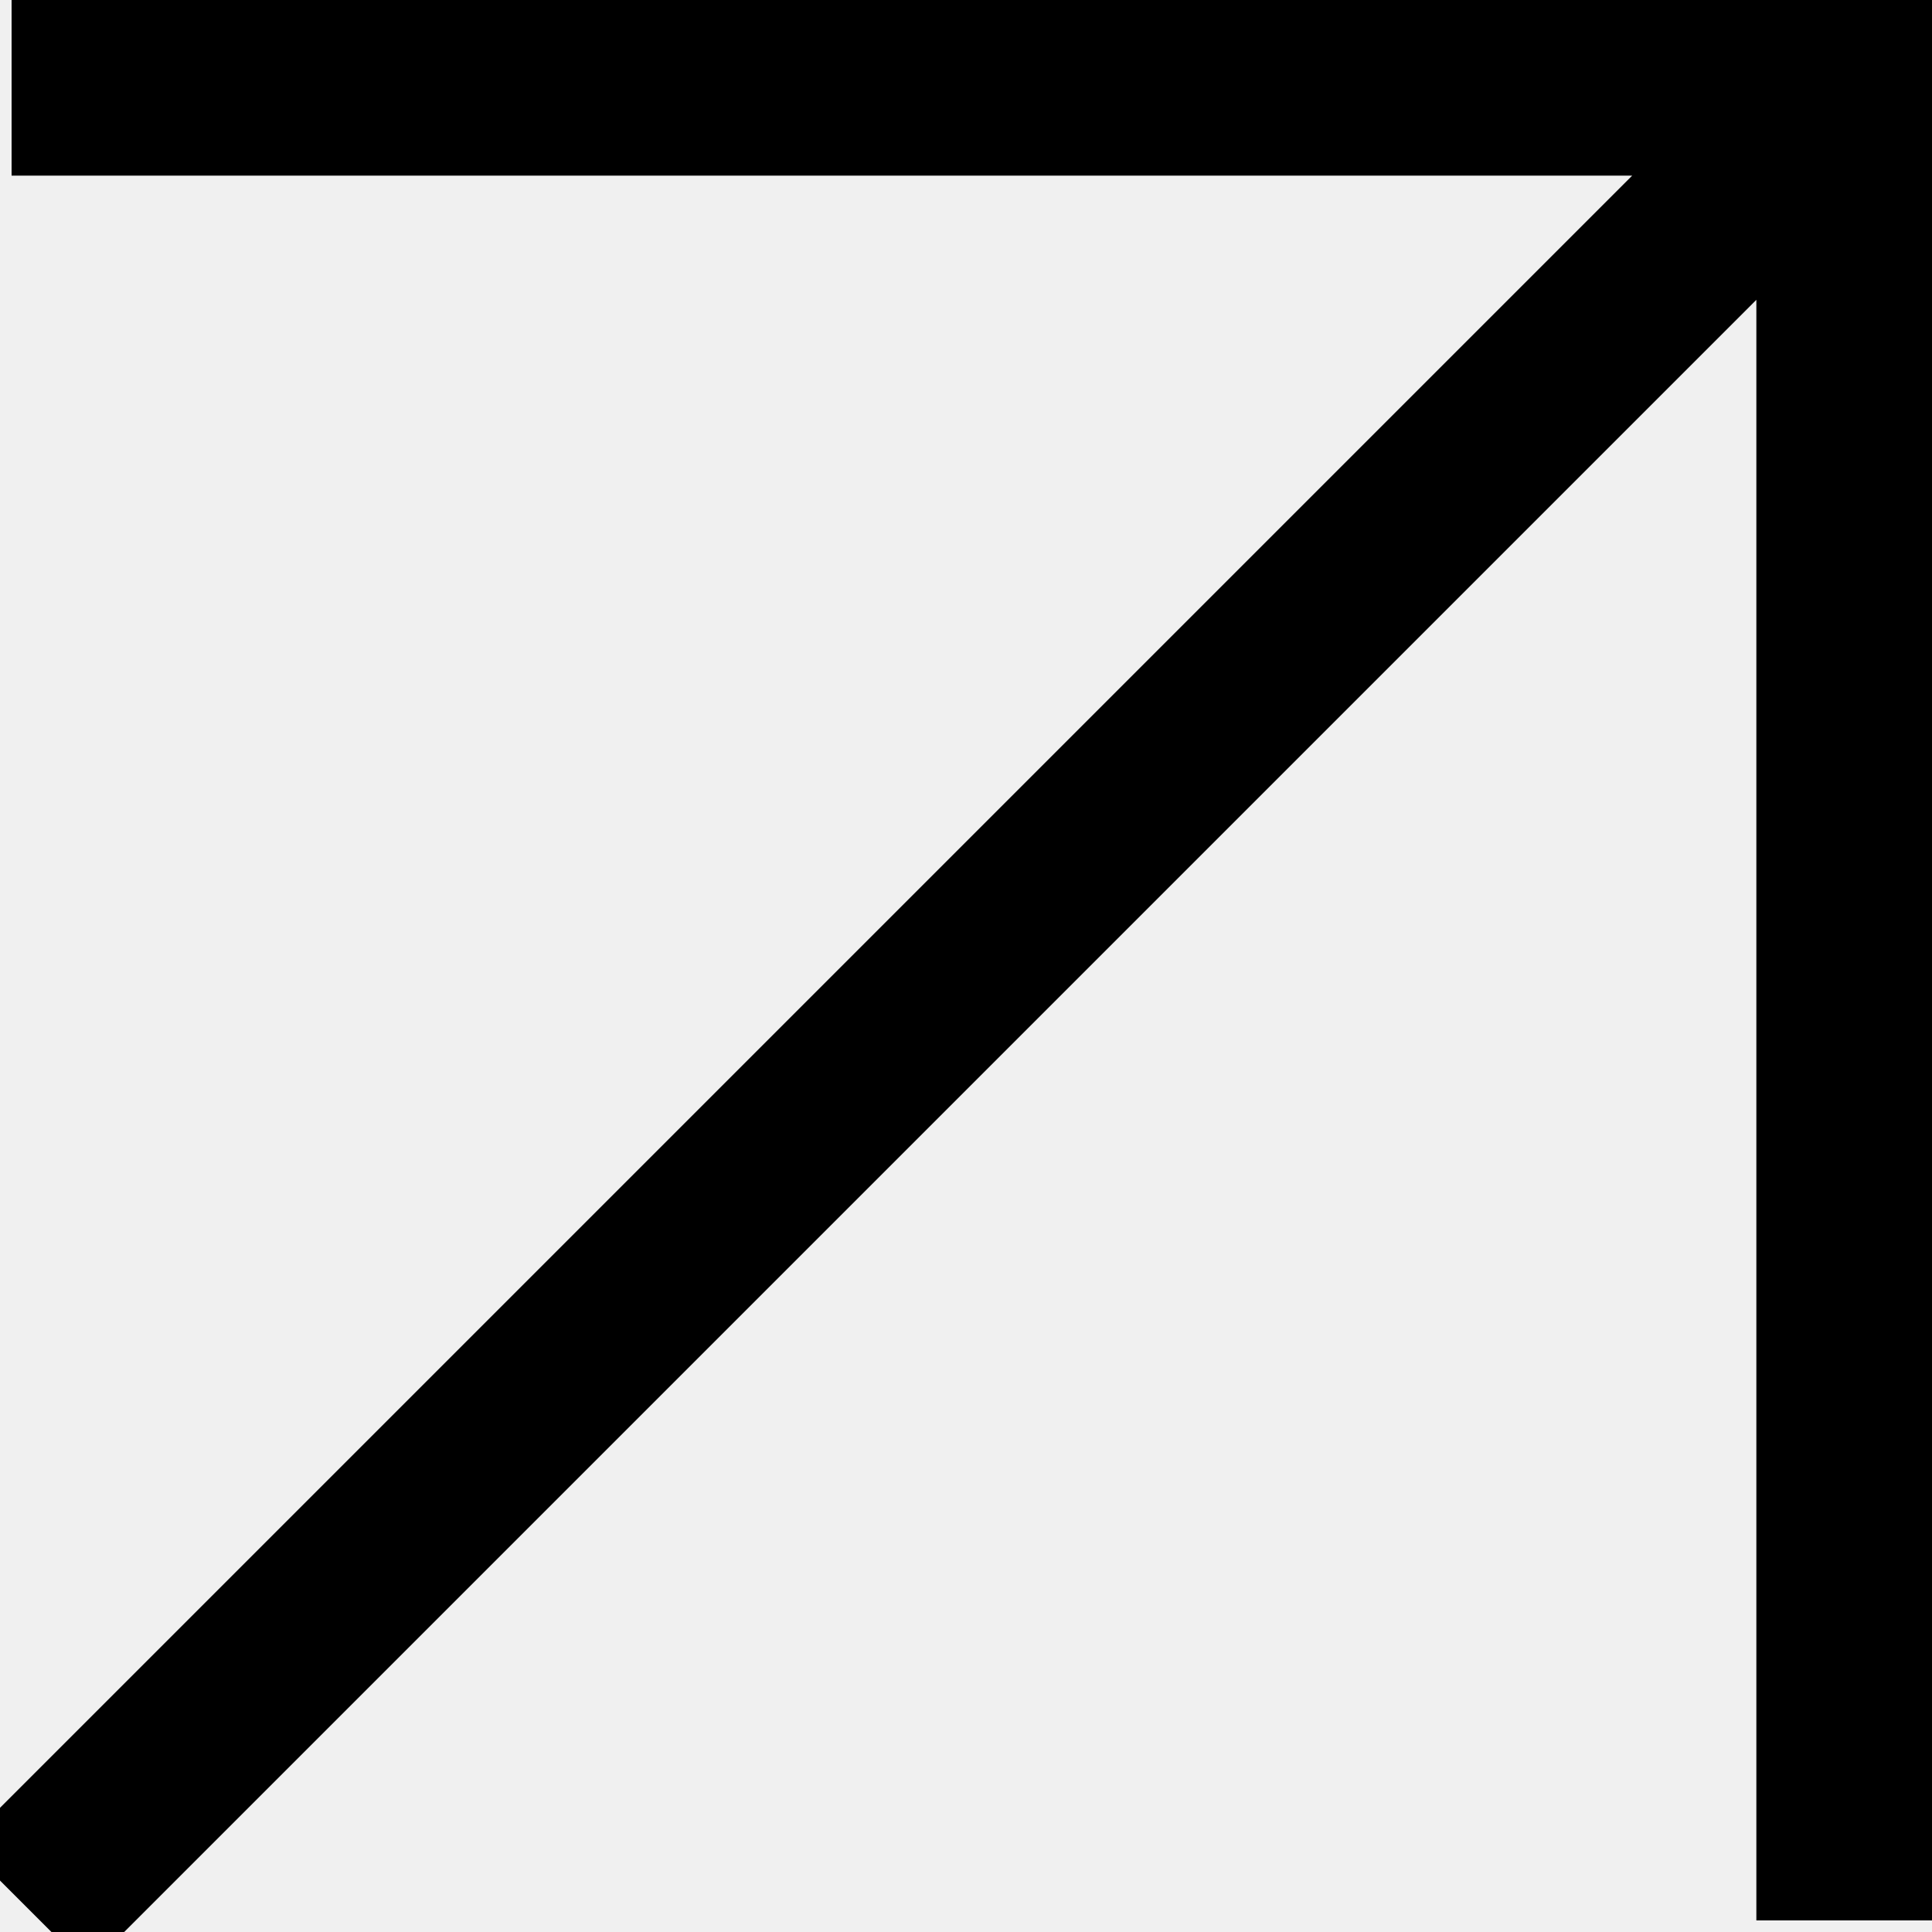
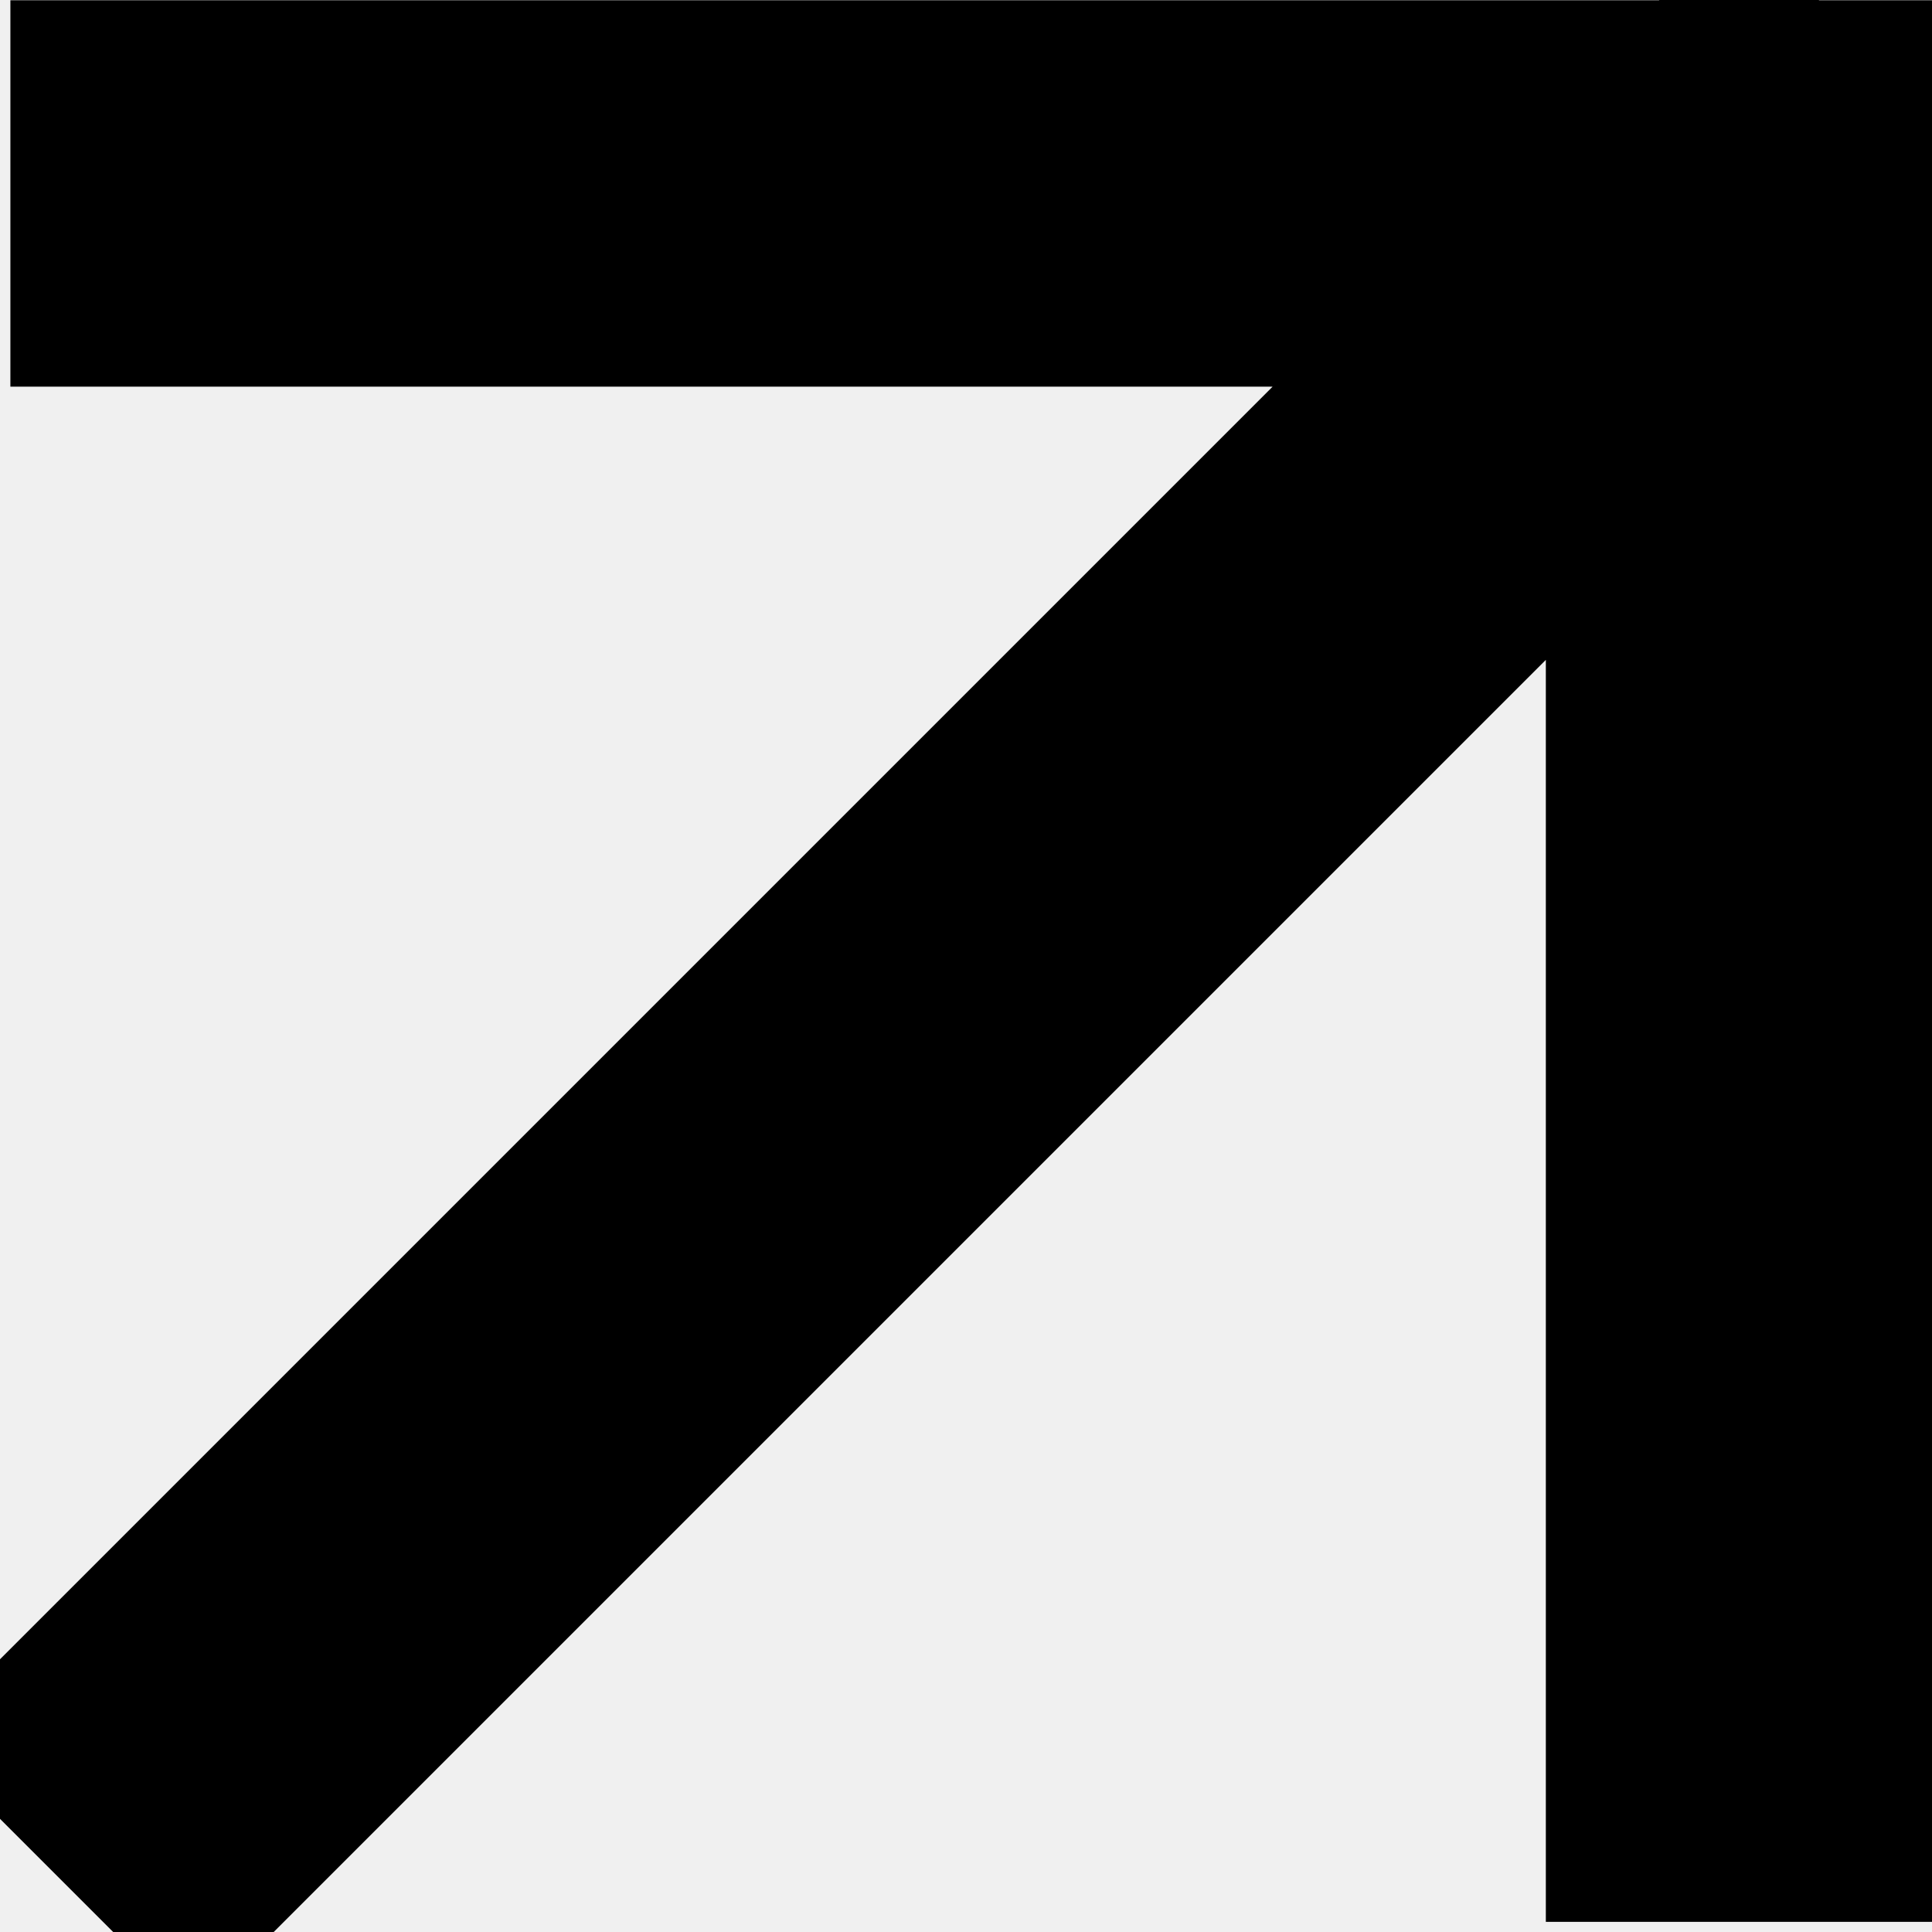
- <svg xmlns="http://www.w3.org/2000/svg" width="22" height="22" fill="none" viewBox="0 0 22 22">
-   <g clip-path="url(#a)">
-     <path stroke="currentColor" stroke-linecap="square" stroke-width="2" d="M1 21 21 1m0 0H1.132M21 1v19.868" />
-   </g>
-   <defs>
-     <clipPath id="a">
-       <path fill="#fff" d="M0 0h22v22H0z" />
-     </clipPath>
-   </defs>
+ <svg xmlns="http://www.w3.org/2000/svg" width="8" height="8" viewBox="0 0 8 8" fill="none">
+   <path d="M0.801 7.201L7.201 0.801M7.201 0.801H0.843M7.201 0.801V7.158" stroke="currentColor" stroke-width="1.6" stroke-linecap="square" stroke-linejoin="miter" vector-effect="non-scaling-stroke" />
</svg>
